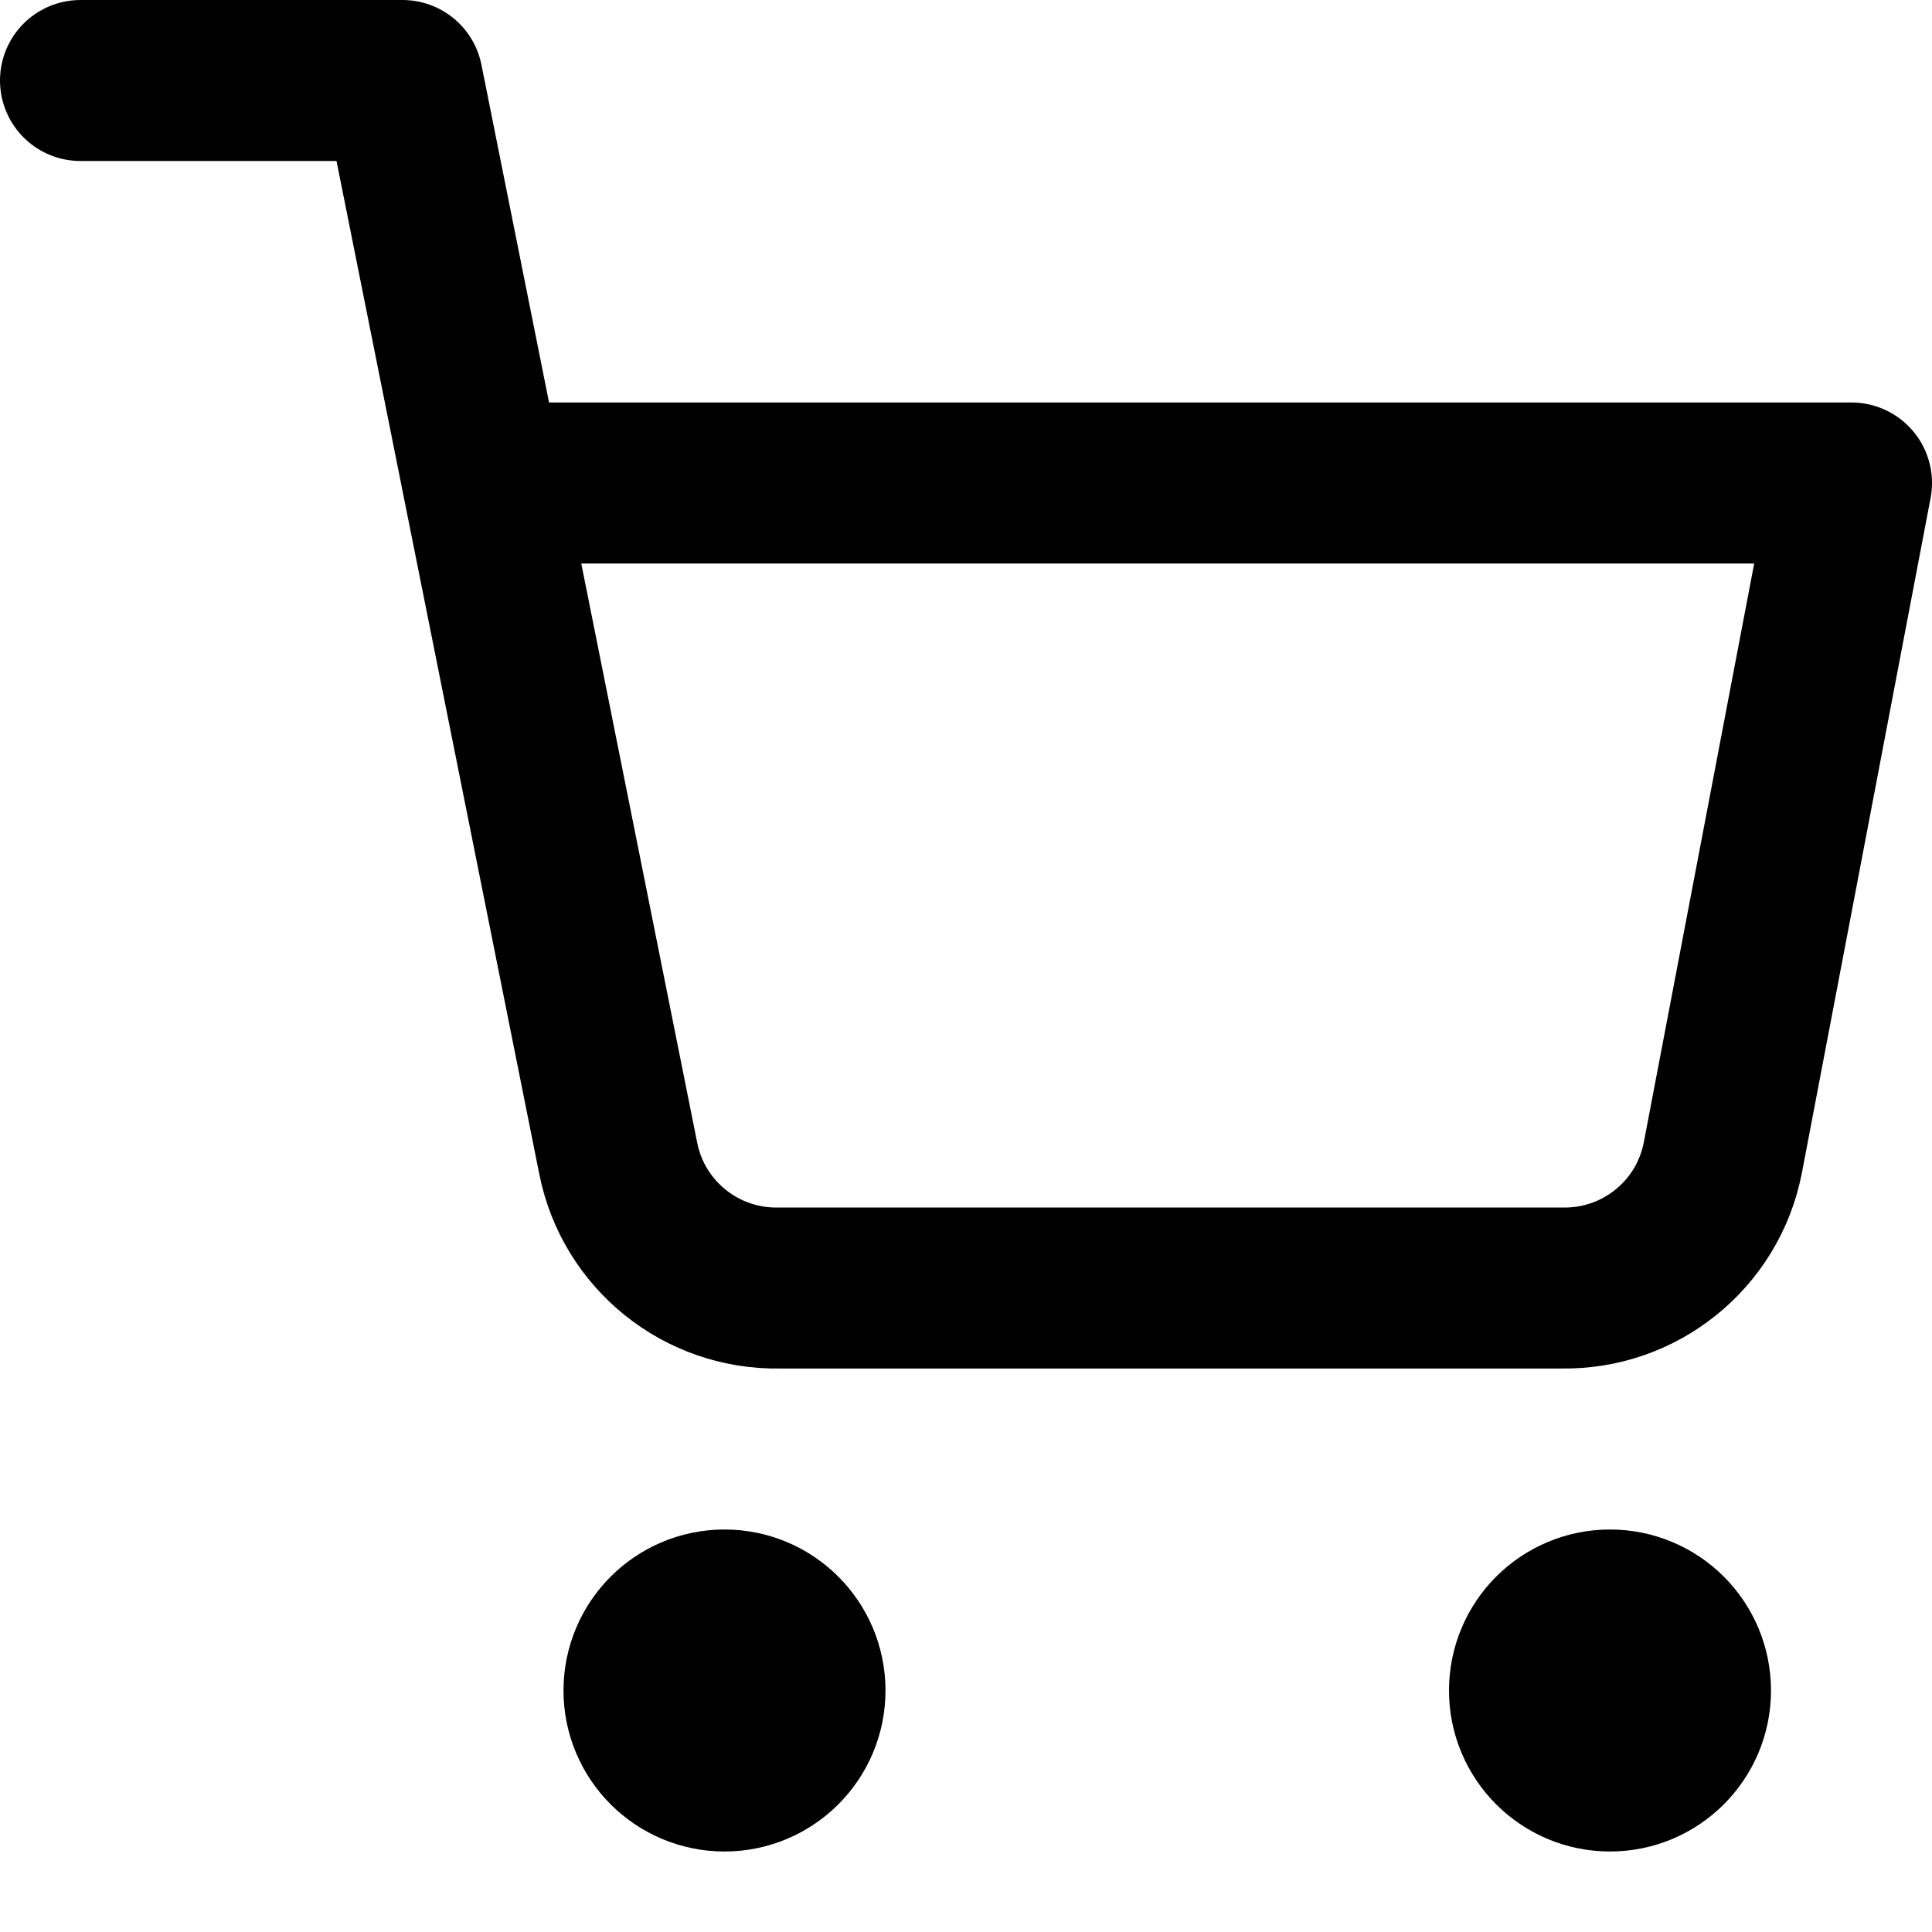
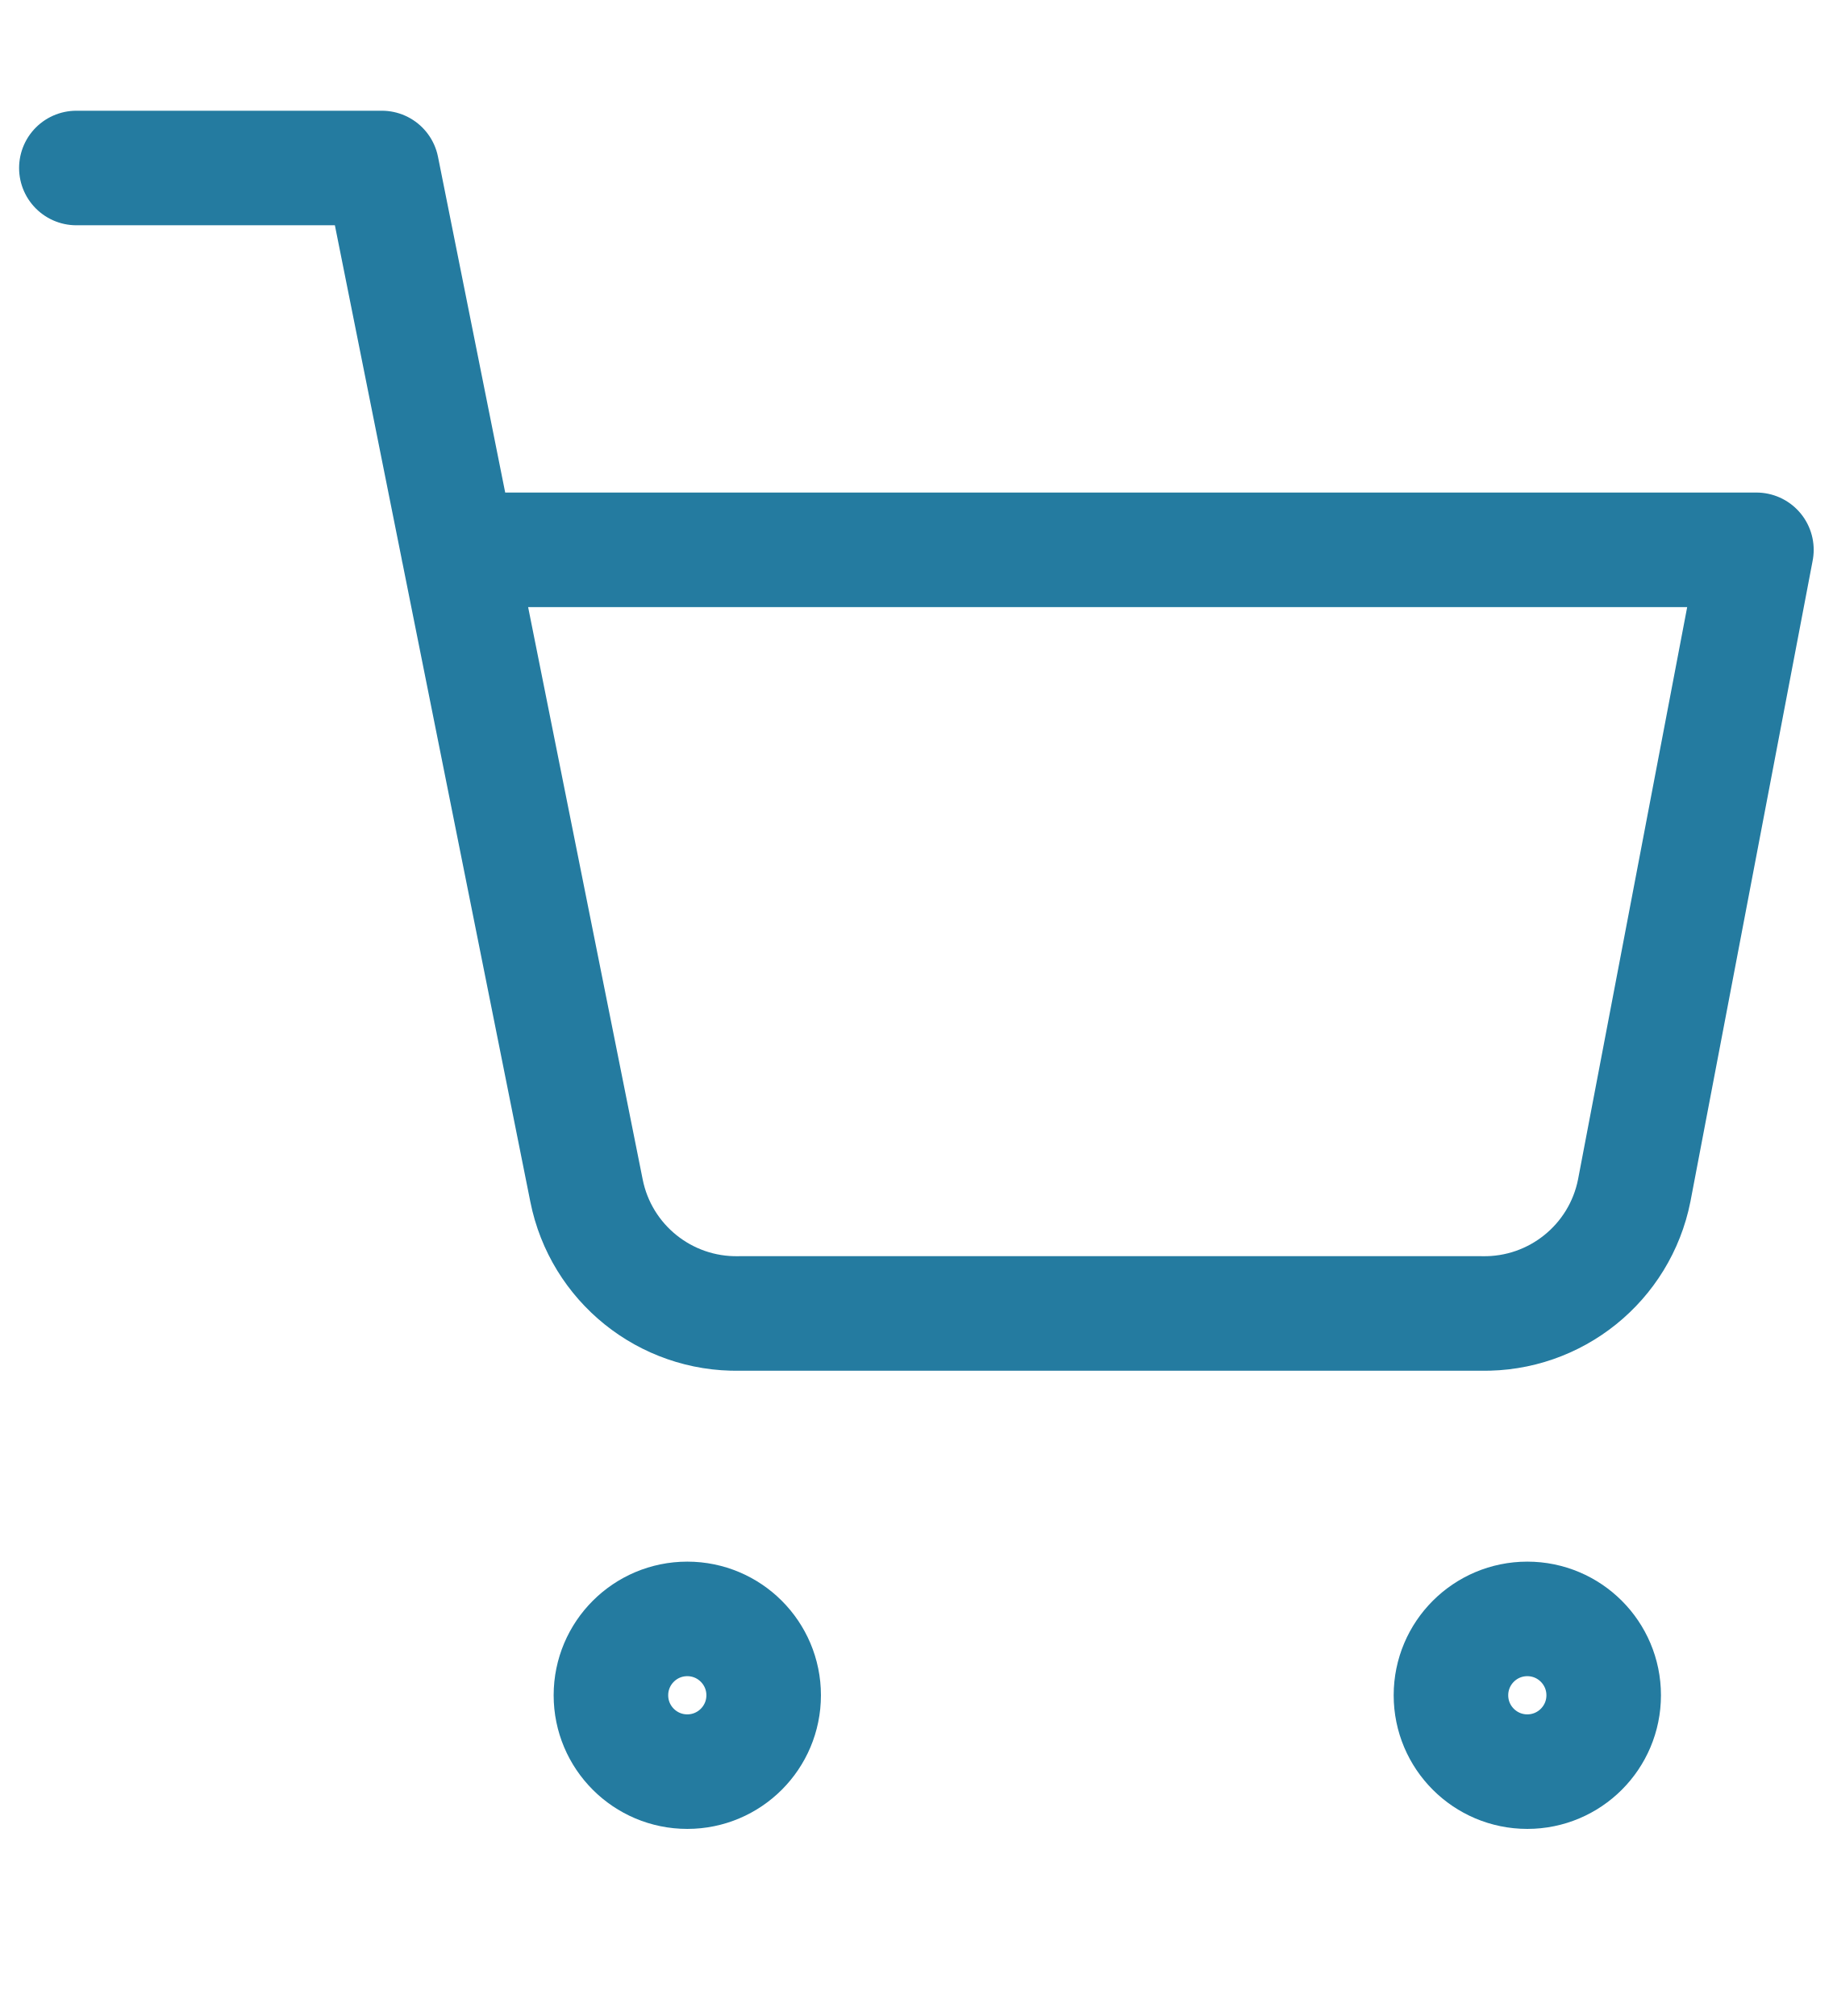
- <svg xmlns="http://www.w3.org/2000/svg" width="24" height="24" viewBox="0 0 24 24" fill="none" stroke="currentColor" stroke-width="2" stroke-linecap="round" stroke-linejoin="round" class="feather feather-shopping-cart">
+ <svg xmlns="http://www.w3.org/2000/svg" width="20" height="22" viewBox="0 0 24 24" fill="none" stroke="#247BA0" stroke-width="1.5" stroke-linecap="round" stroke-linejoin="round" class="feather feather-shopping-cart">
  <circle cx="9" cy="21" r="1" />
  <circle cx="20" cy="21" r="1" />
  <path d="M1 1h4l2.68 13.39a2 2 0 0 0 2 1.61h9.72a2 2 0 0 0 2-1.61L23 6H6" />
</svg>
